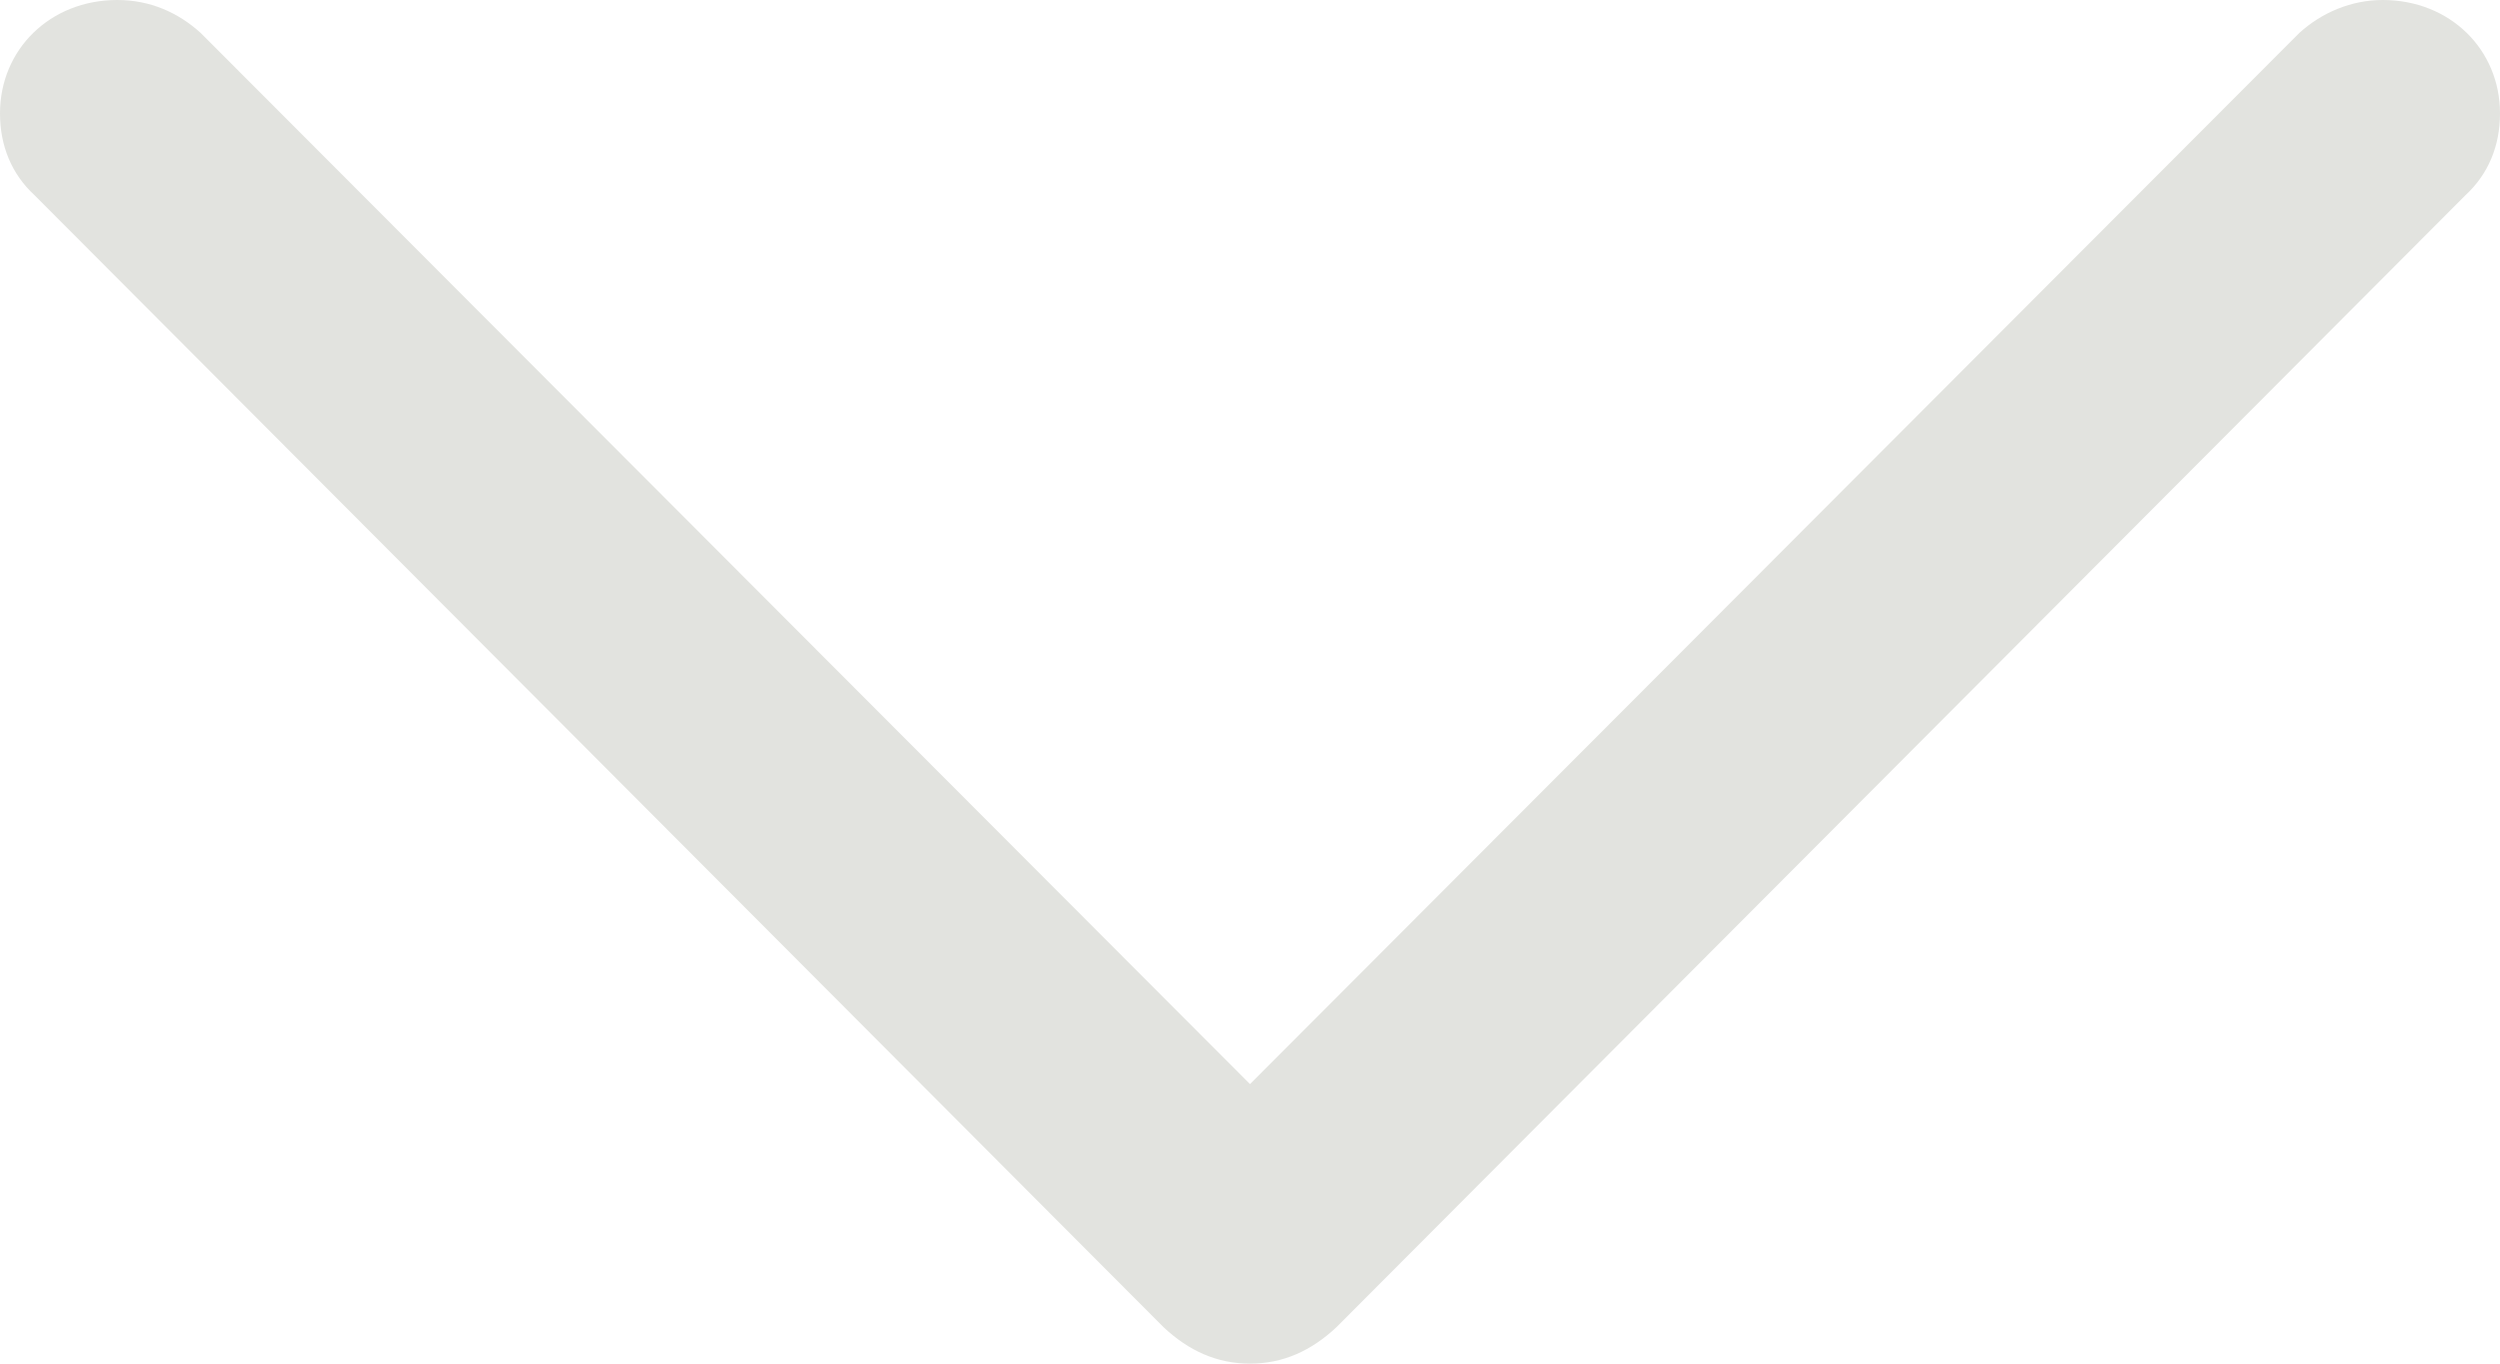
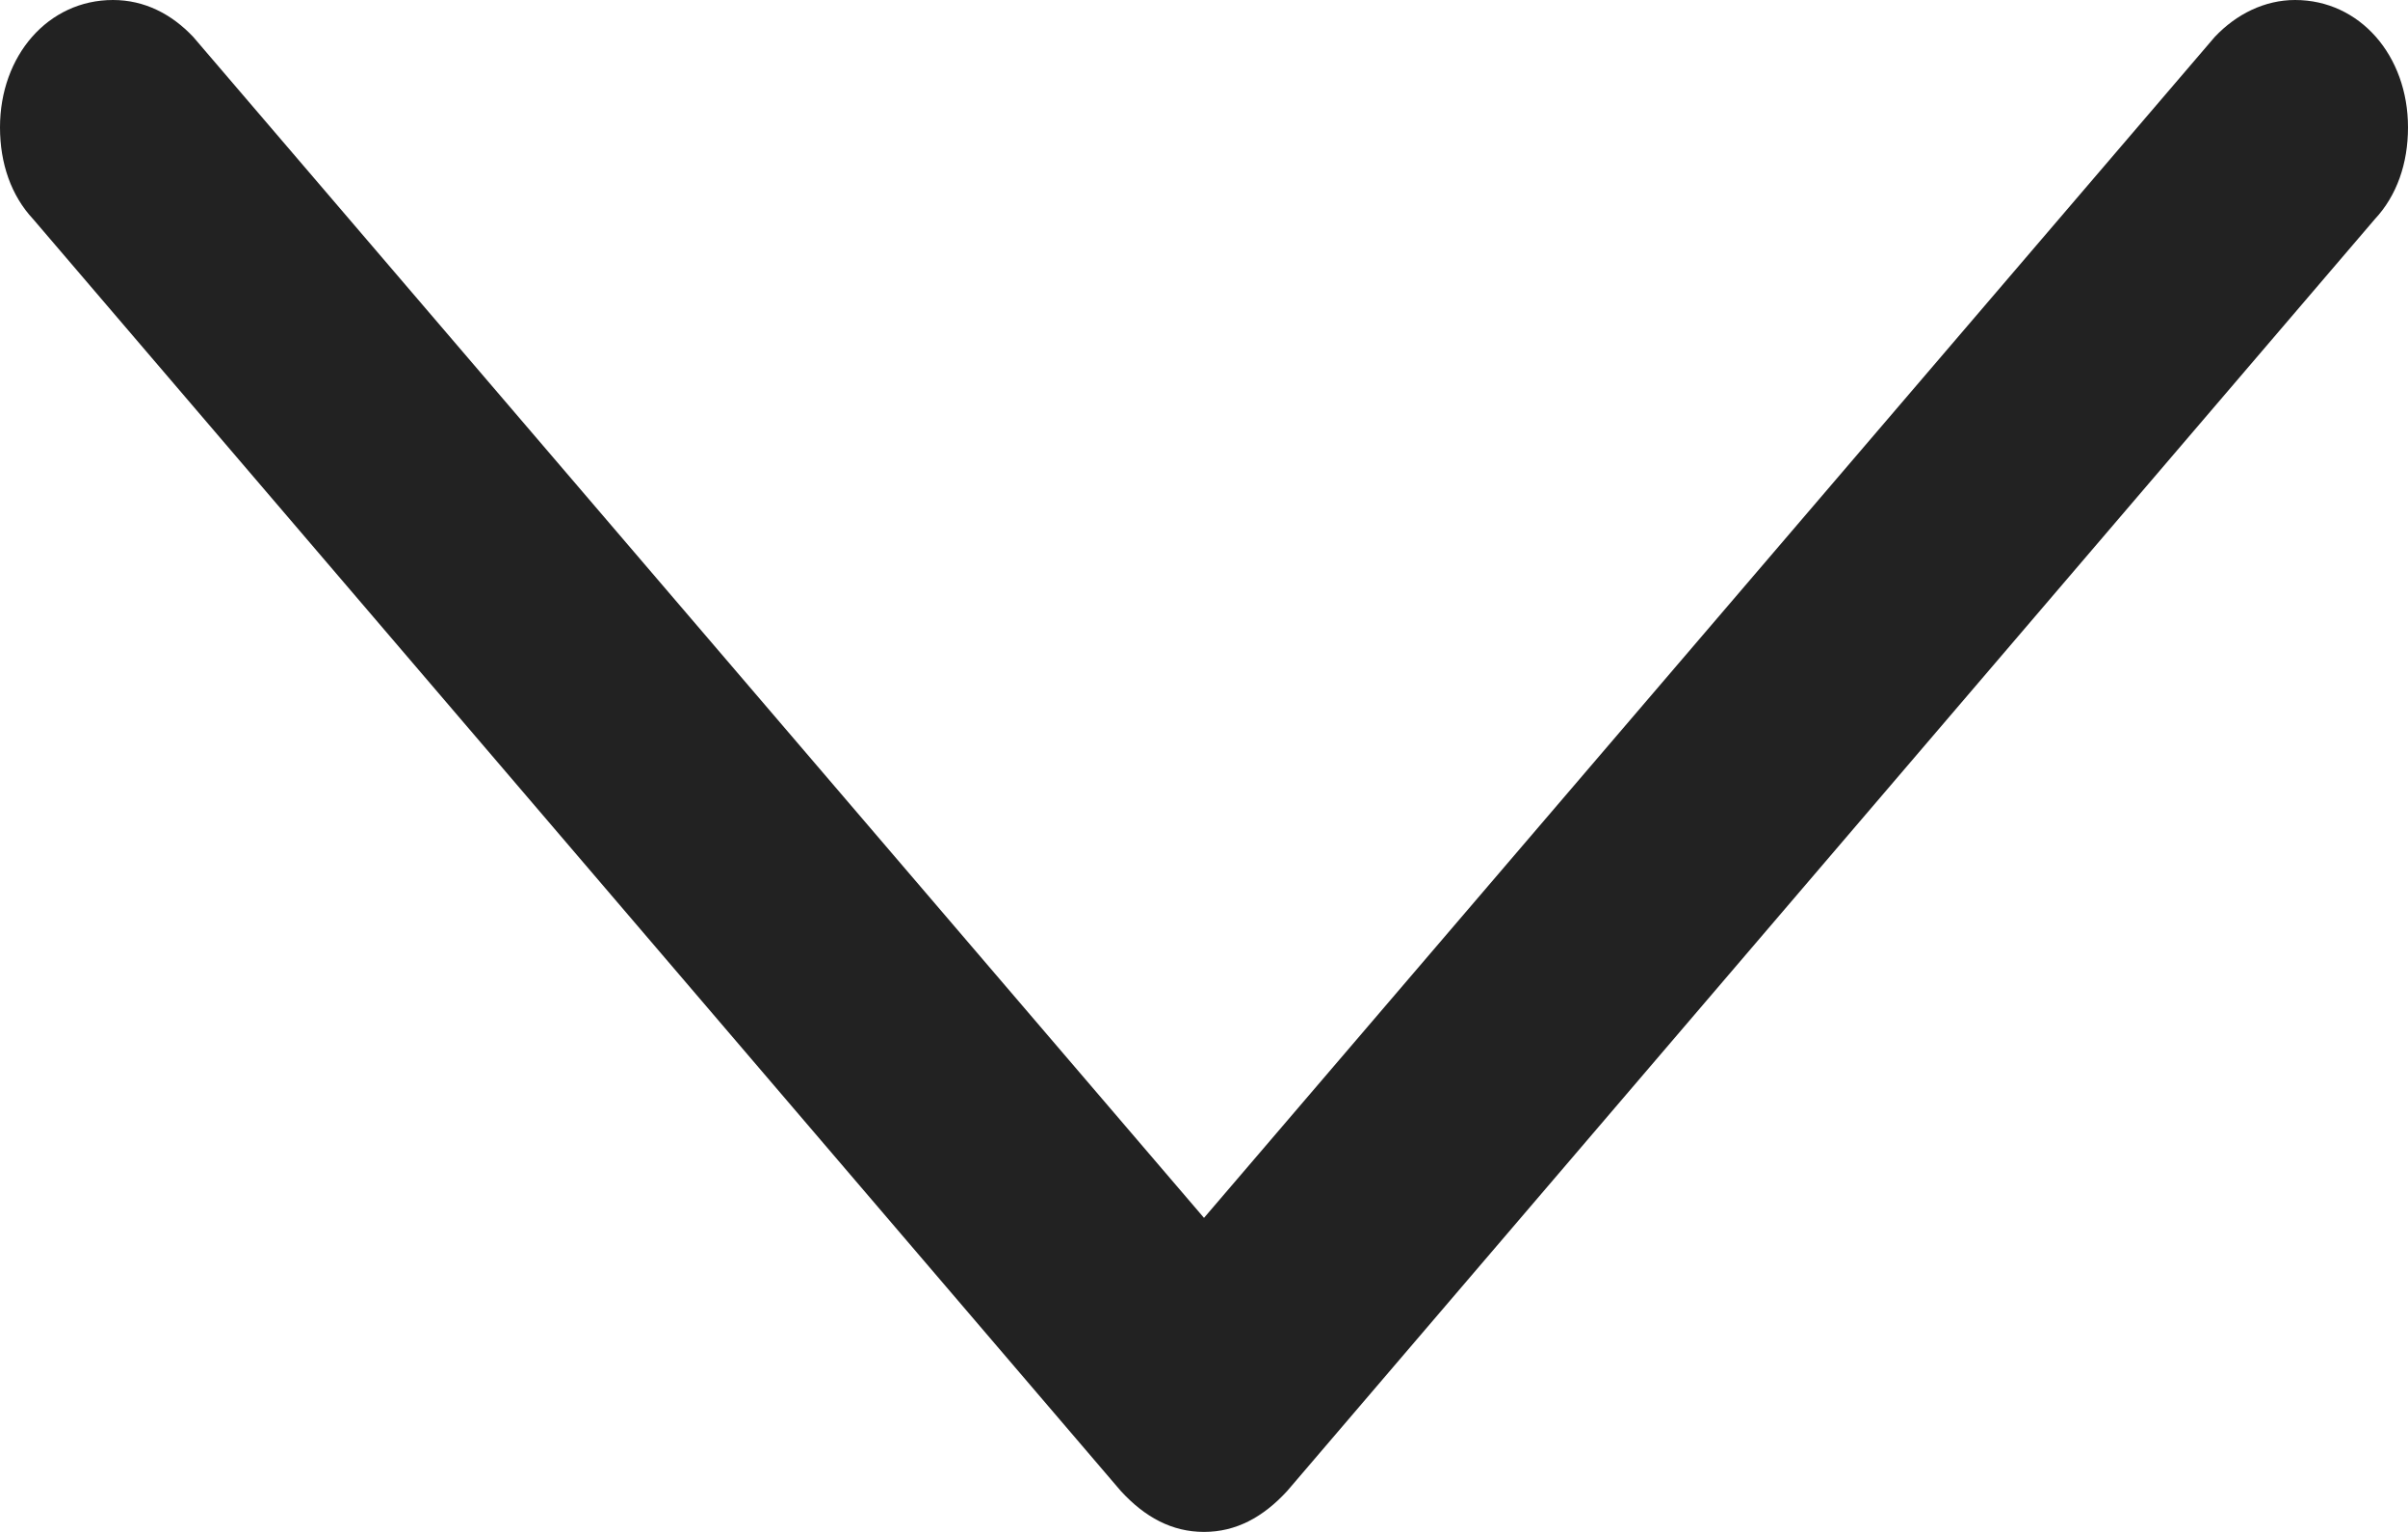
- <svg xmlns="http://www.w3.org/2000/svg" width="11" height="6" viewBox="0 0 11 6" fill="none">
-   <path d="M5.5 6C5.354 6 5.23 5.943 5.12 5.84L0.152 0.859C0.051 0.766 0 0.641 0 0.499C0 0.218 0.22 0 0.516 0C0.66 0 0.784 0.055 0.883 0.145L5.5 4.77L10.117 0.145C10.216 0.055 10.346 0 10.484 0C10.78 0 11 0.218 11 0.499C11 0.641 10.949 0.766 10.848 0.859L5.88 5.84C5.77 5.943 5.646 6 5.5 6Z" fill="#E2E3DF" />
+ <svg xmlns="http://www.w3.org/2000/svg" width="11" height="7" viewBox="0 0 11 7" fill="none">
+   <path d="M5.5 7C5.354 7 5.23 6.933 5.12 6.813L0.152 1.002C0.051 0.894 0 0.747 0 0.582C0 0.254 0.22 0 0.516 0C0.66 0 0.784 0.064 0.883 0.169L5.5 5.565L10.117 0.169C10.216 0.064 10.346 0 10.484 0C10.78 0 11 0.254 11 0.582C11 0.747 10.949 0.894 10.848 1.002L5.88 6.813C5.77 6.933 5.646 7 5.5 7Z" fill="#222222" />
</svg>
